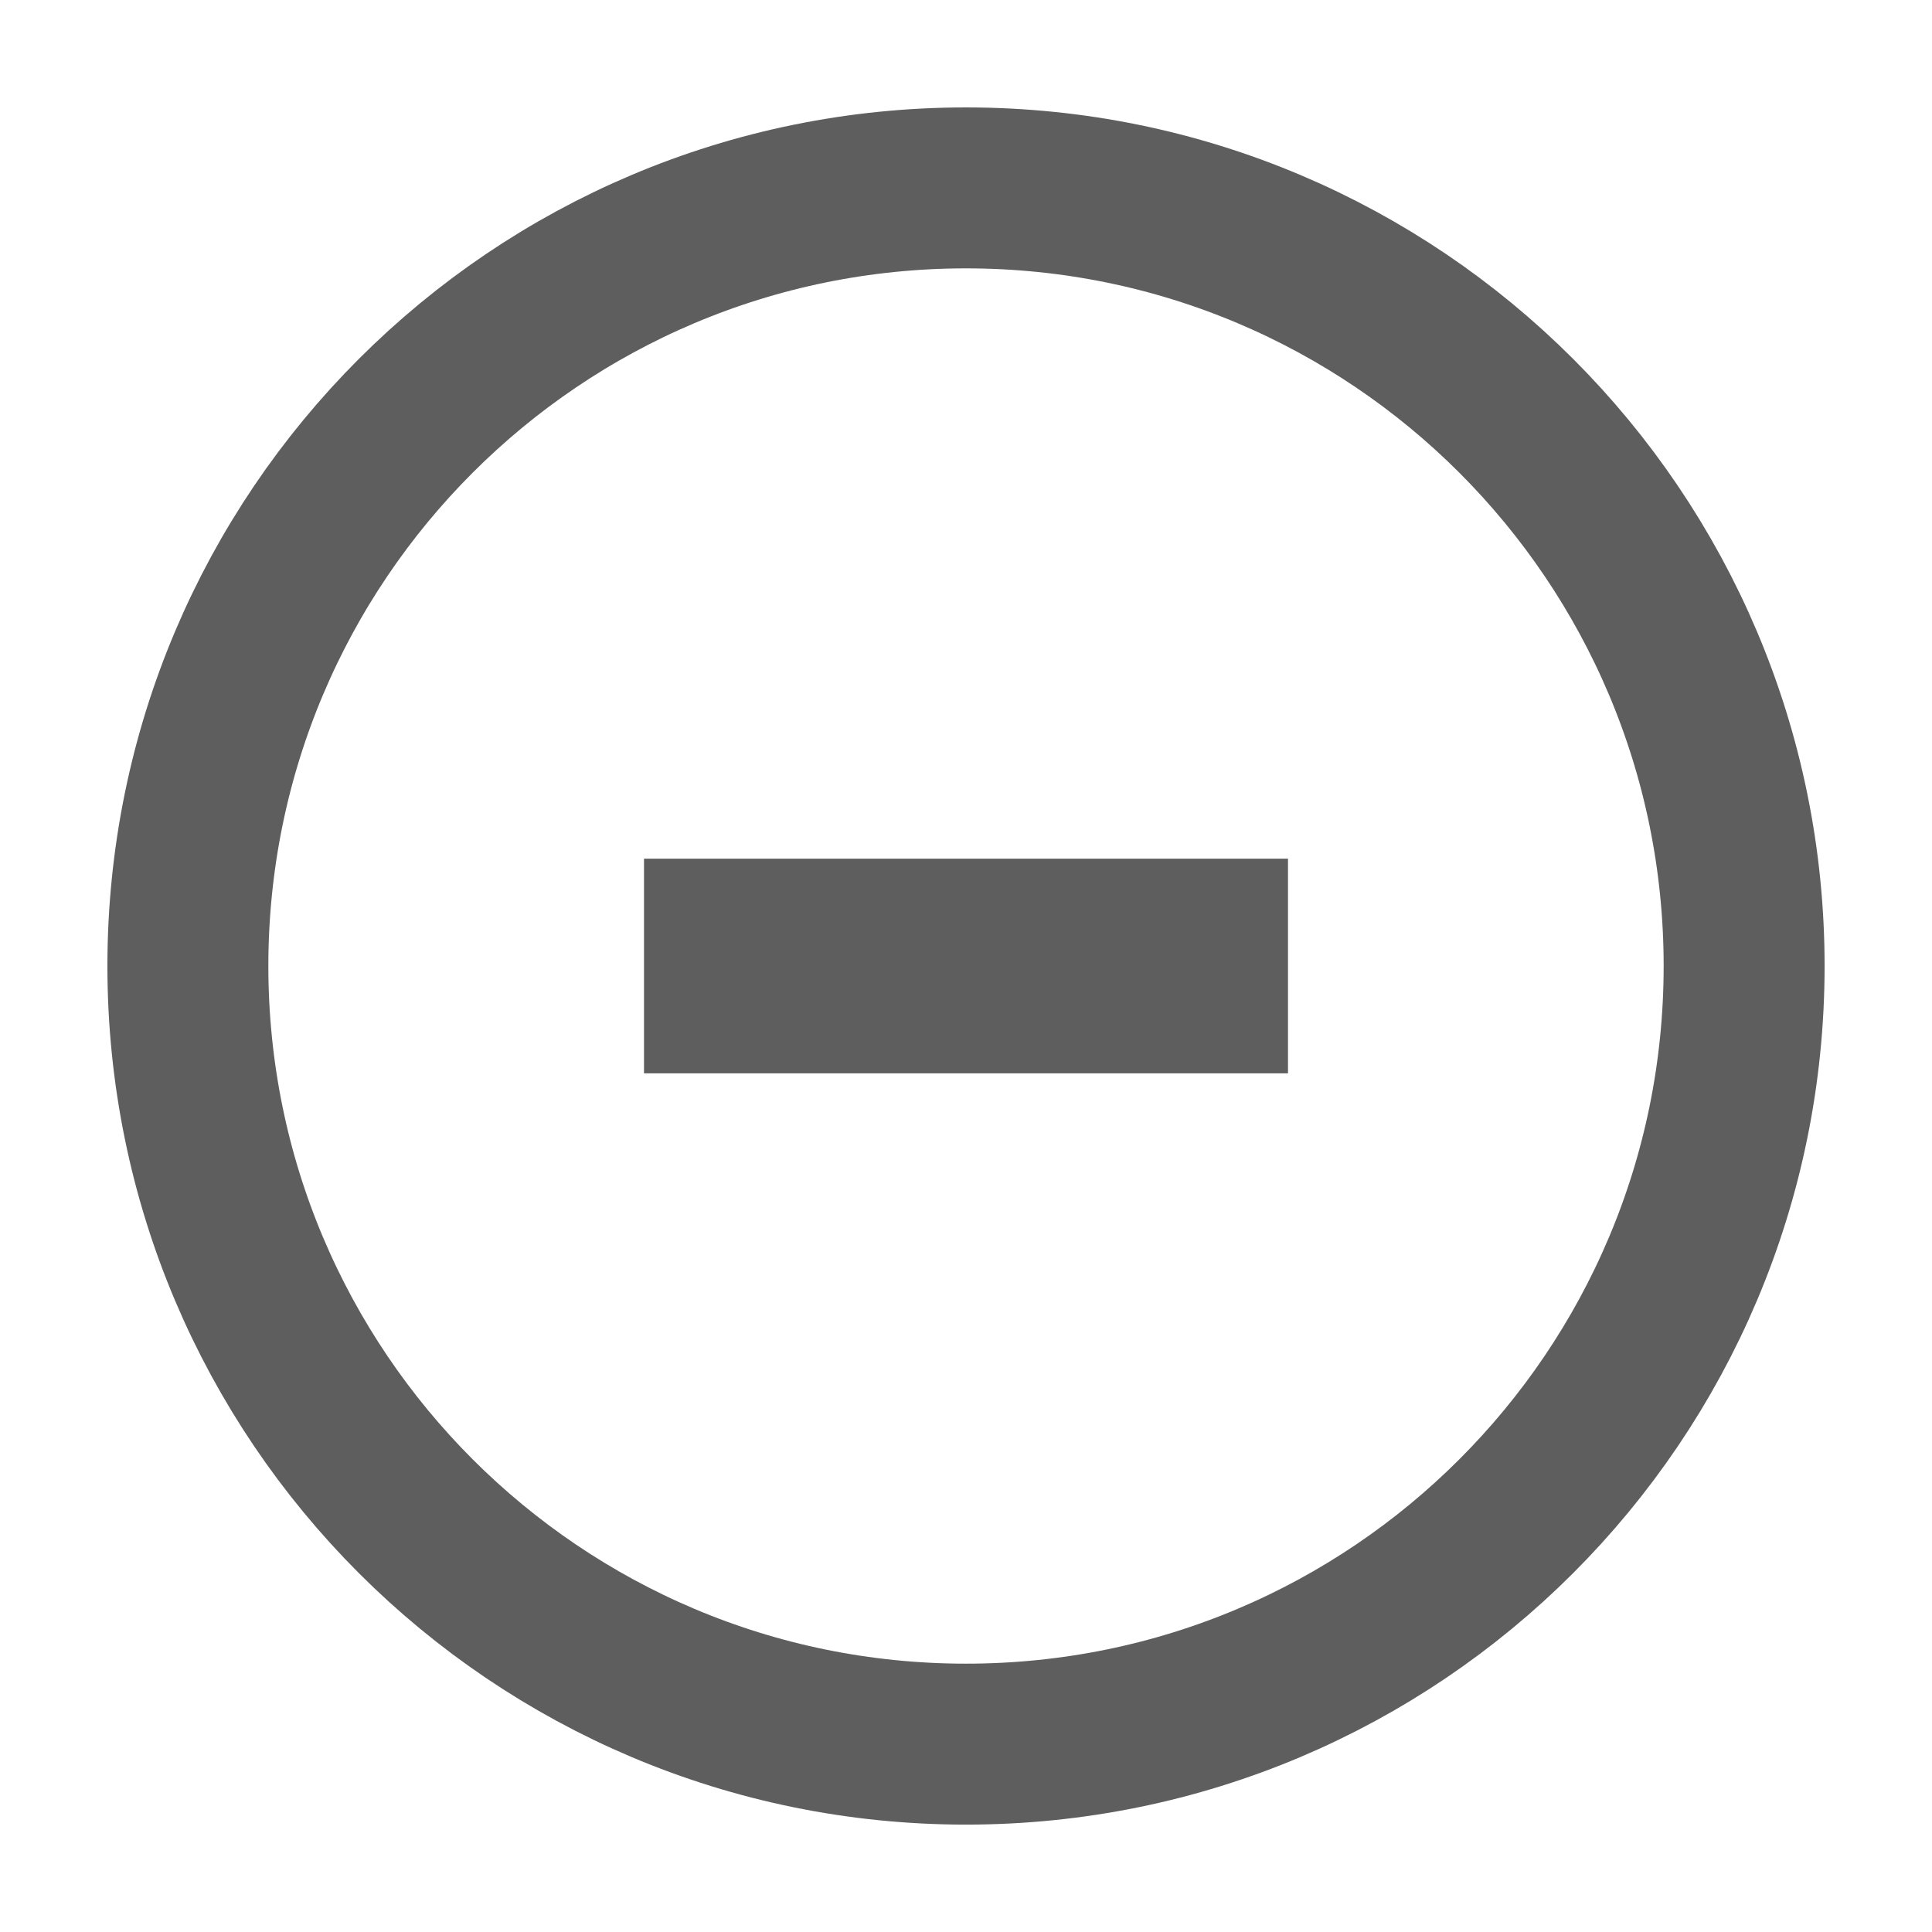
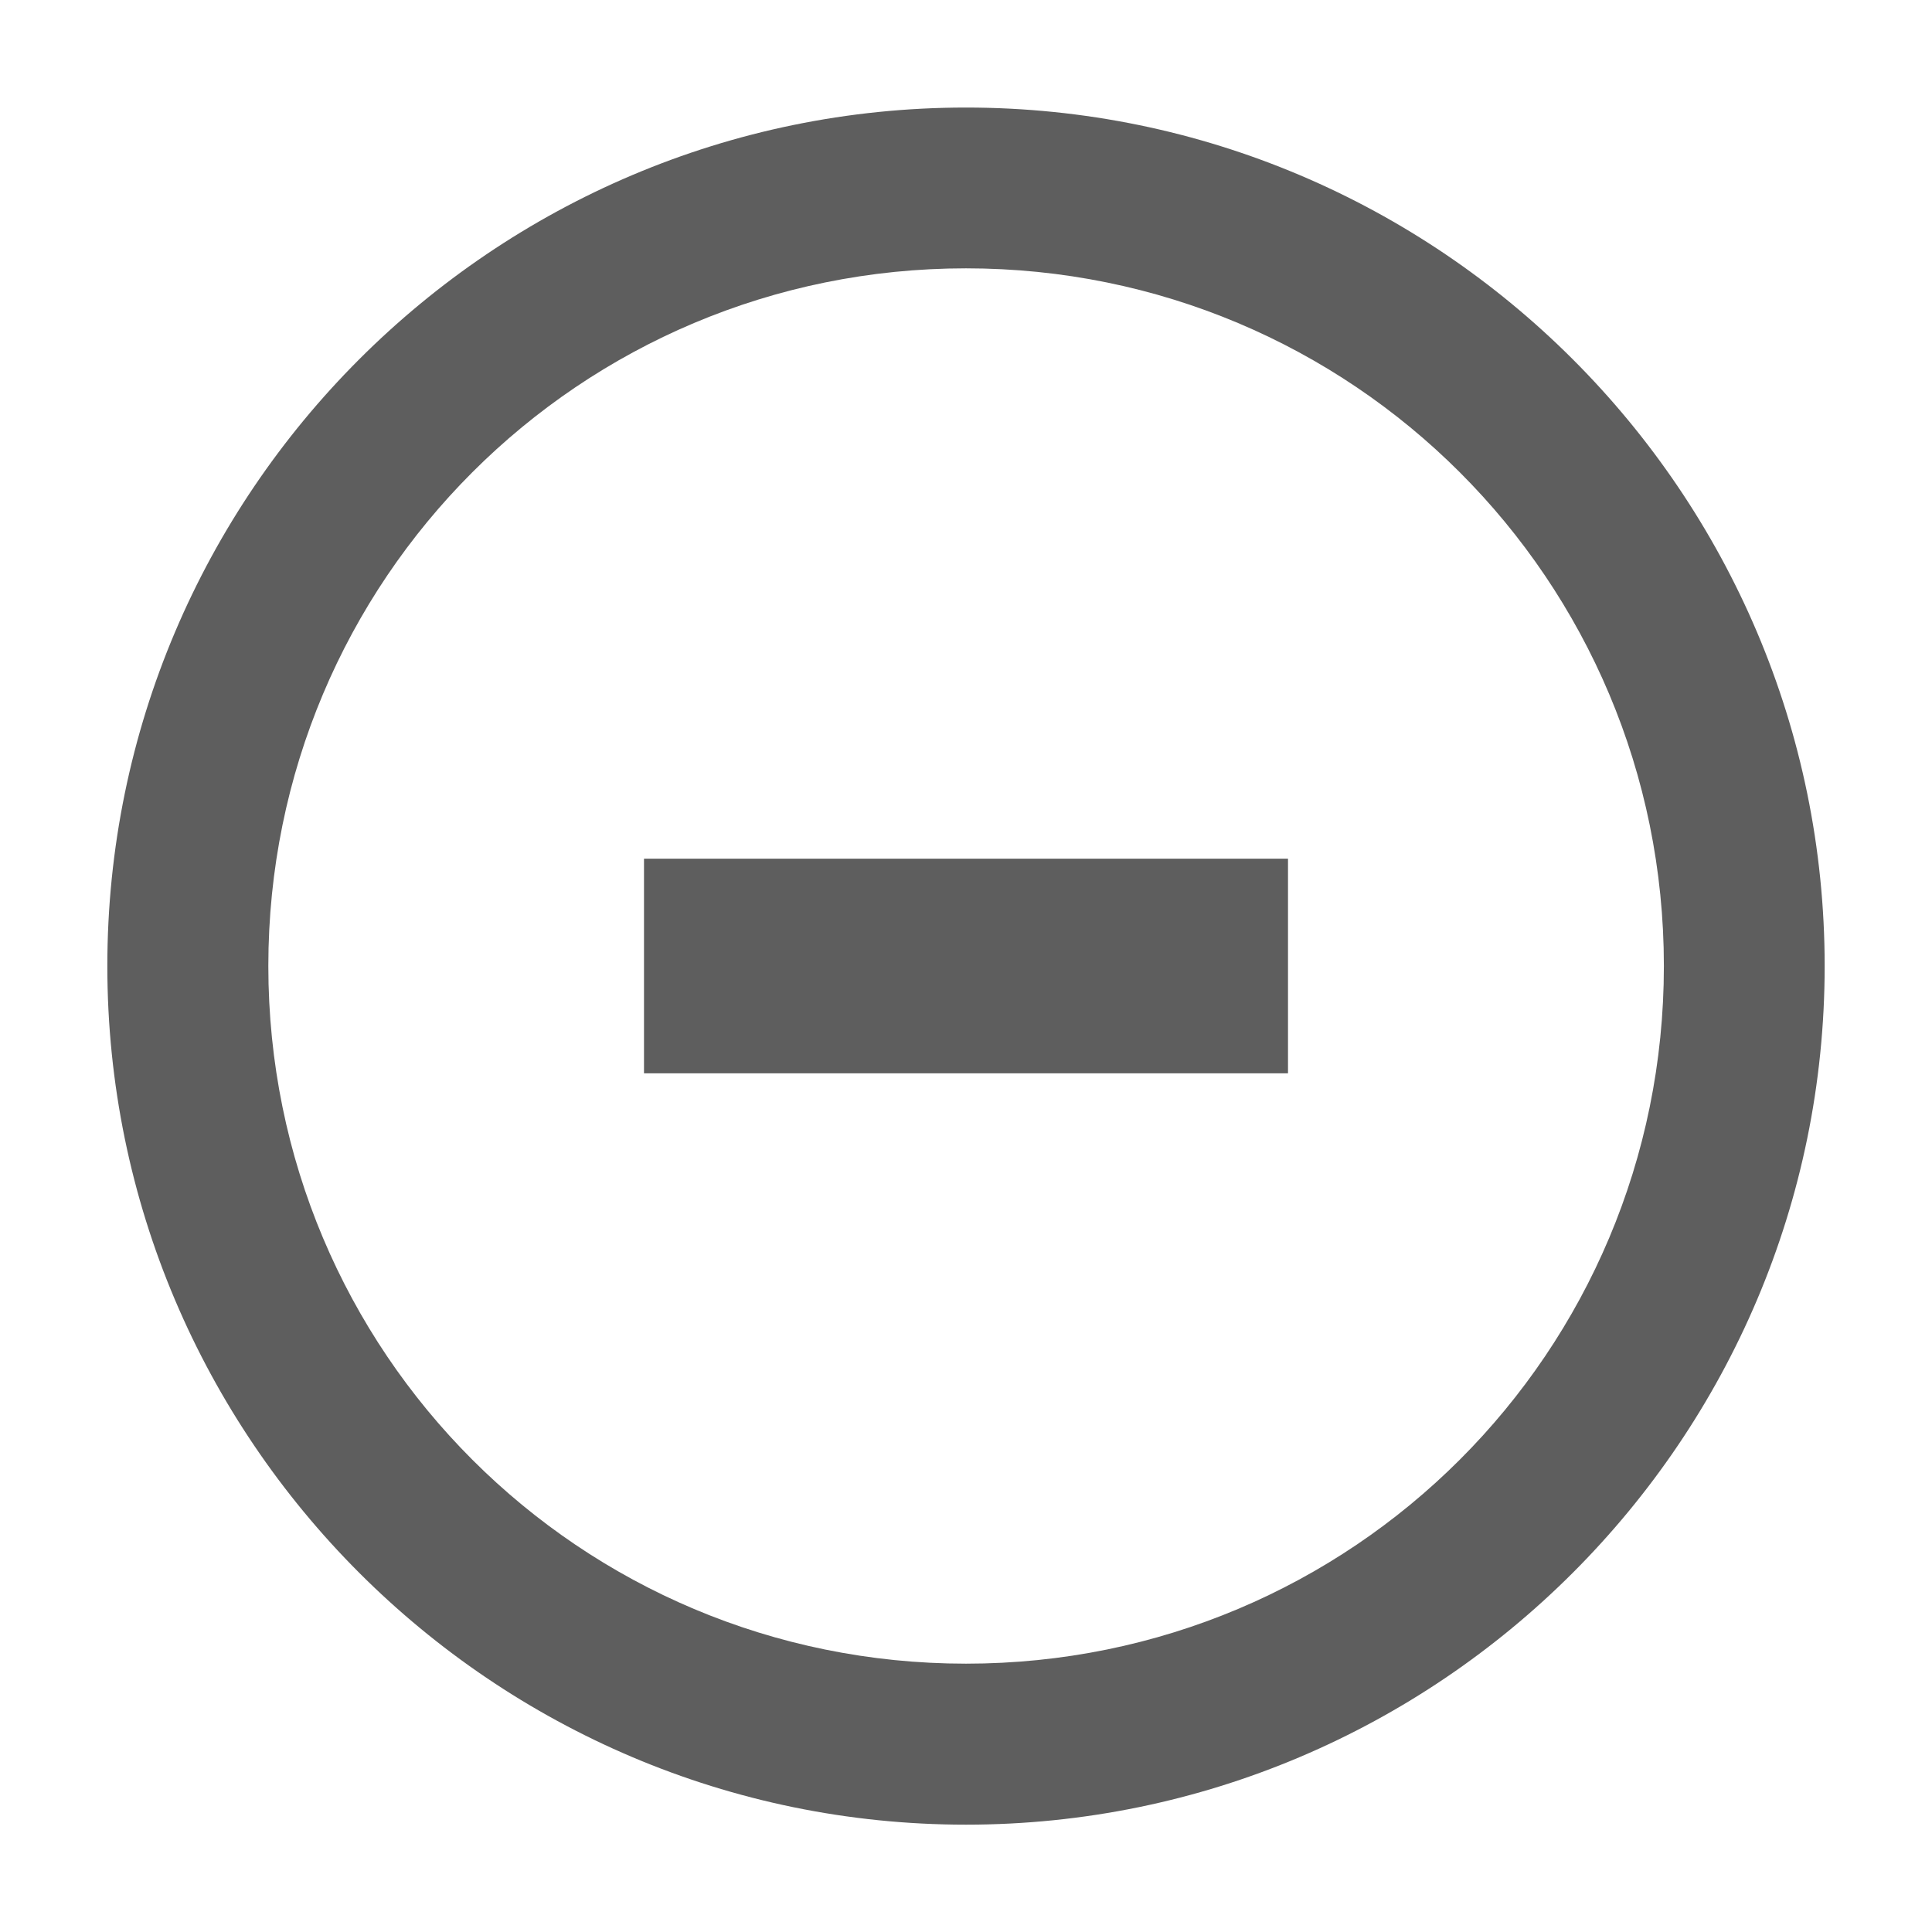
- <svg xmlns="http://www.w3.org/2000/svg" height="18" viewBox="0 0 18 18" width="18">
-   <path d="m6 8h6v2h-6zm0 0" fill="#5e5e5e" />
-   <path d="m170.248 628.375c0-3.458-2.803-6.261-6.261-6.261s-6.261 2.803-6.261 6.261c0 3.458 2.803 6.261 6.261 6.261s6.261-2.803 6.261-6.261zm0 0" fill="none" stroke="#5e5e5e" stroke-linejoin="round" stroke-width="1.295" transform="matrix(1.157895 0 0 1.157895 -180.8797 -718.5921)" />
+ <svg xmlns="http://www.w3.org/2000/svg" height="18" width="18">
+   <path d="m9 1.002c-4.409 0-8 3.589-8 7.998 0 4.409 3.591 8 8 8 4.409 0 8-3.591 8-8 0-4.409-3.591-7.998-8-7.998zm0 1.498c3.599 0 6.502 2.901 6.502 6.5 0 3.599-2.903 6.5-6.502 6.5-3.599 0-6.5-2.901-6.5-6.5 0-3.599 2.901-6.5 6.5-6.5zm-3 5.5v2h6v-2z" fill="#5e5e5e" />
</svg>
